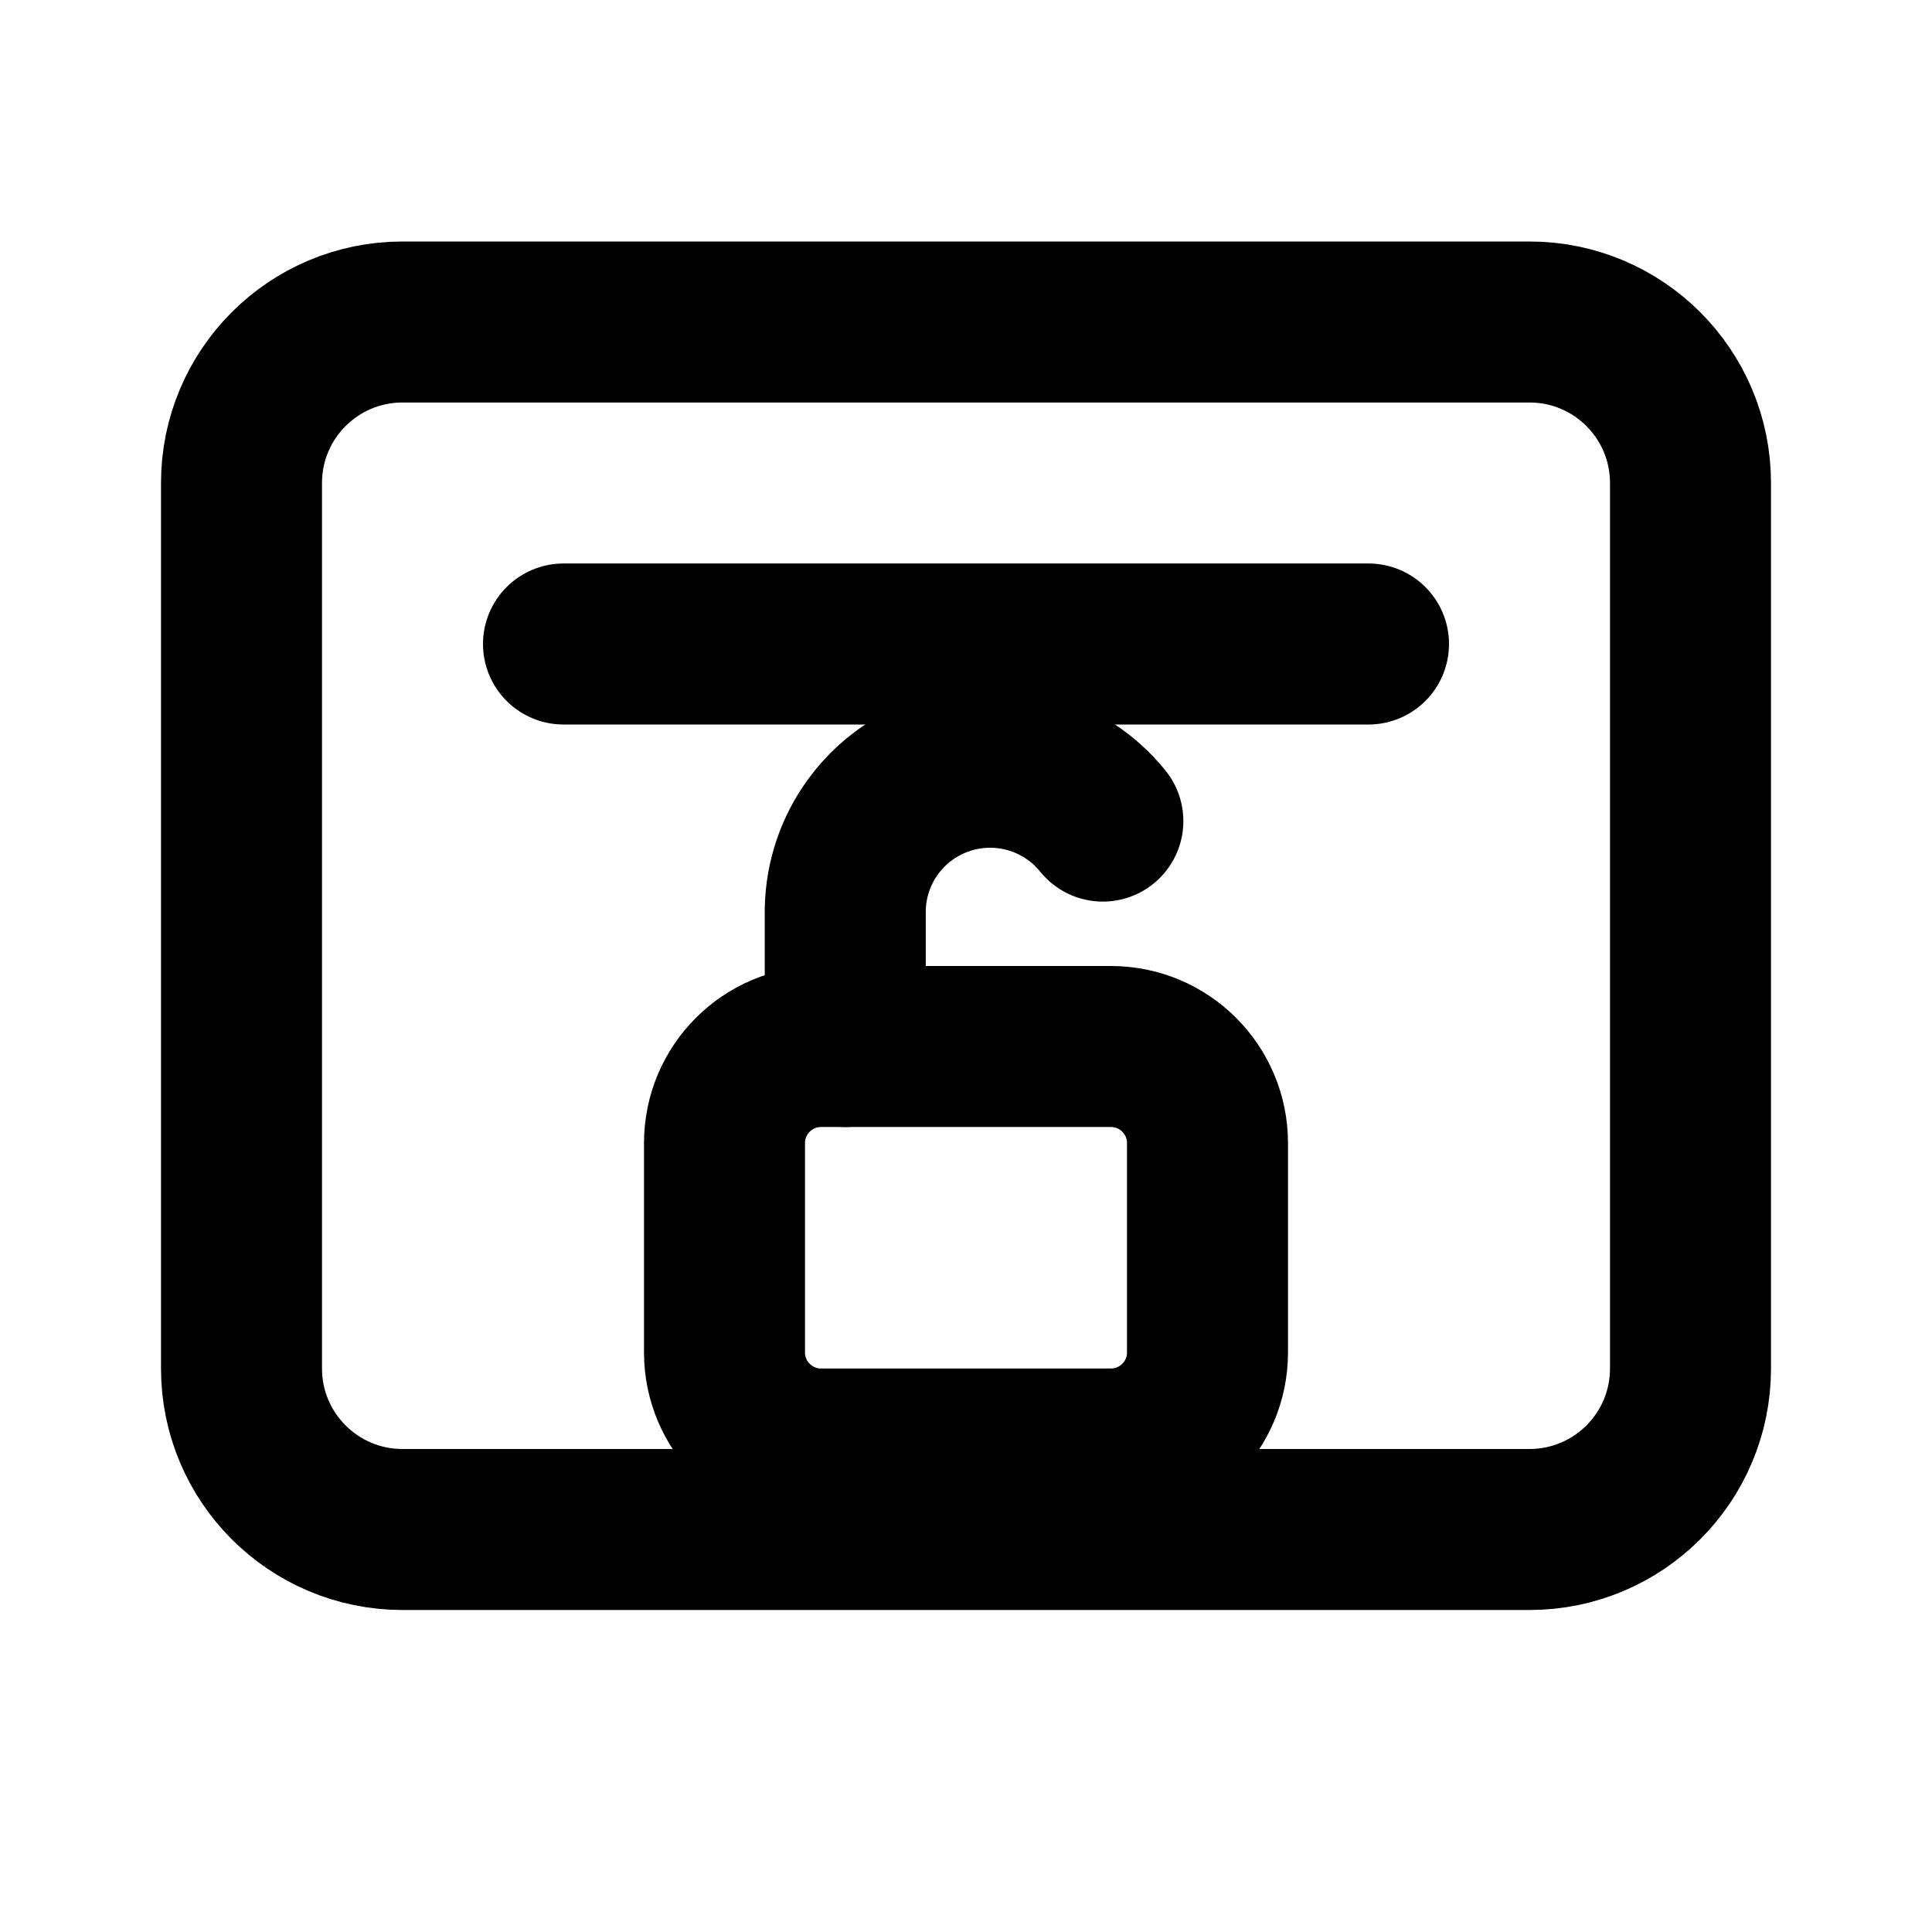
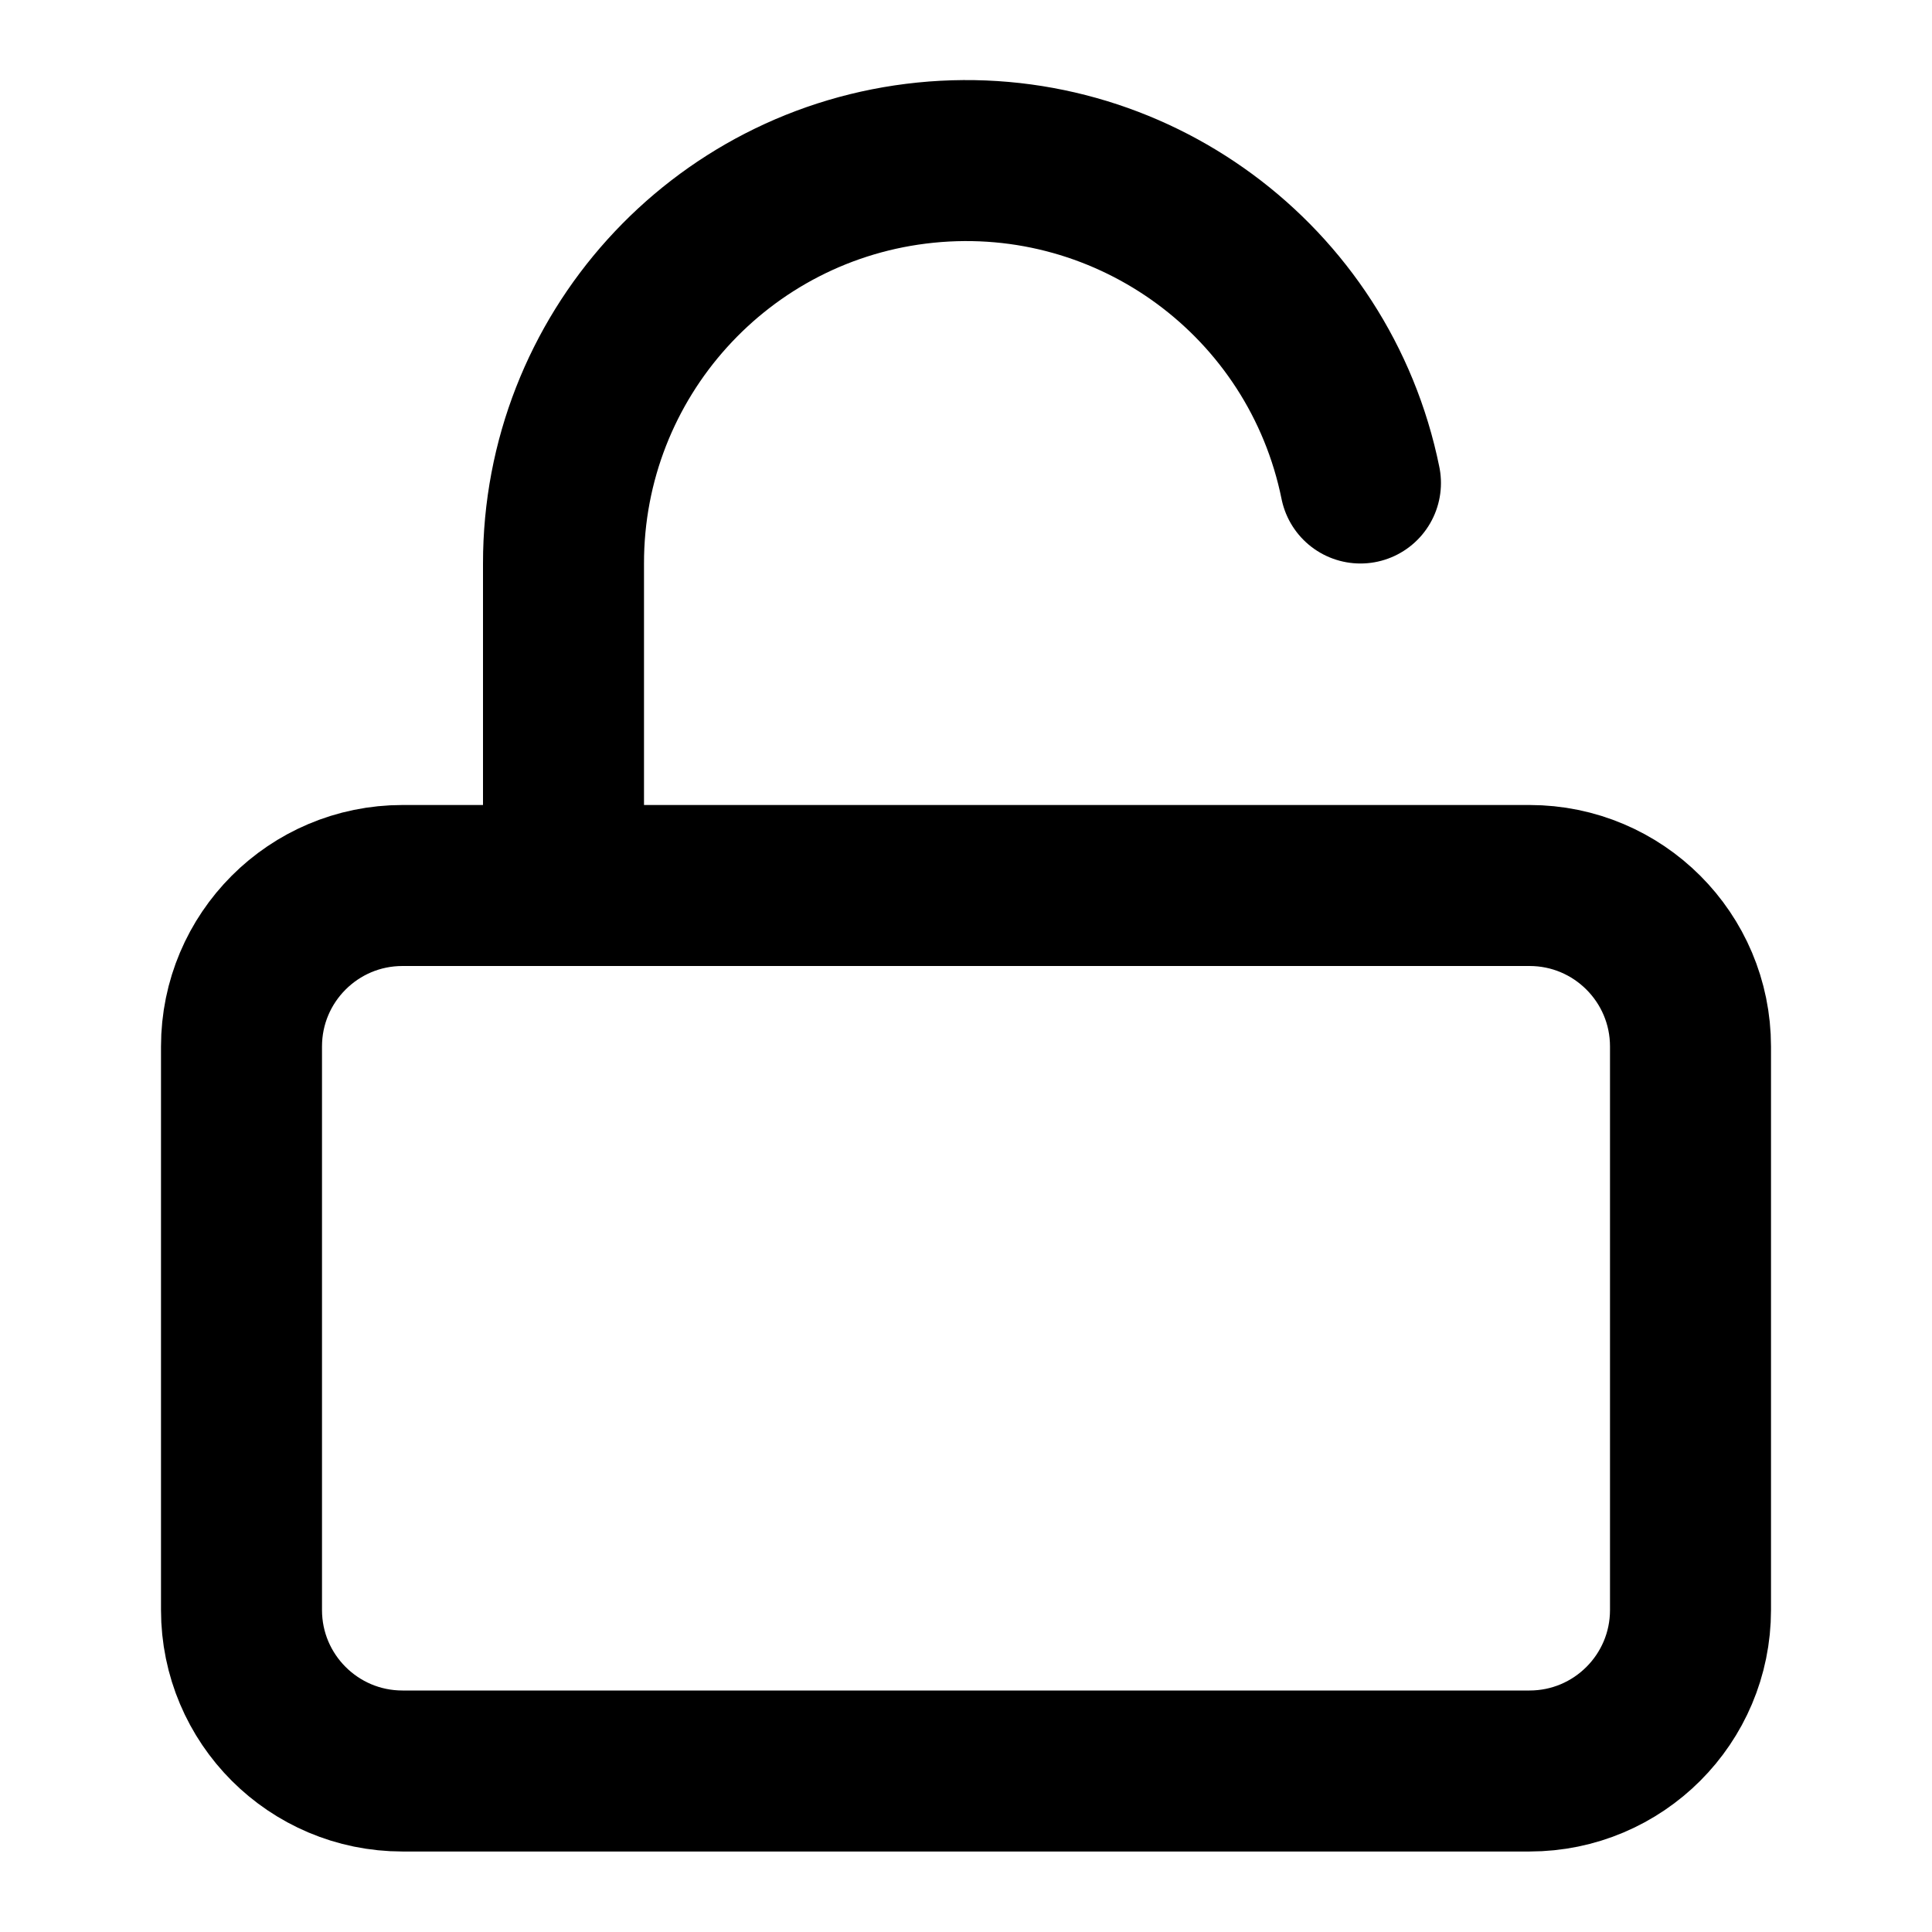
- <svg xmlns="http://www.w3.org/2000/svg" width="24" height="24" viewBox="0 0 24 24" fill="none" stroke="currentColor" stroke-width="2" stroke-linecap="round" stroke-linejoin="round" class="lucide lucide-unlock-canvas">
-   <rect x="3" y="4" width="18" height="15" rx="2" />
-   <path d="M7 8h10" />
-   <rect x="9" y="13" width="6" height="5" rx="1.2" />
-   <path d="M10.5 13v-1.7a1.8 1.8 0 0 1 3.2-1.1" />
+ <svg xmlns="http://www.w3.org/2000/svg" width="24" height="24" viewBox="0 0 24 24" fill="none" stroke="currentColor" stroke-width="2" stroke-linecap="round" stroke-linejoin="round" class="lucide lucide-lock-open-icon lucide-lock-open">
+   <rect width="18" height="11" x="3" y="11" rx="2" ry="2" />
+   <path d="M7 11V7a5 5 0 0 1 9.9-1" />
</svg>
